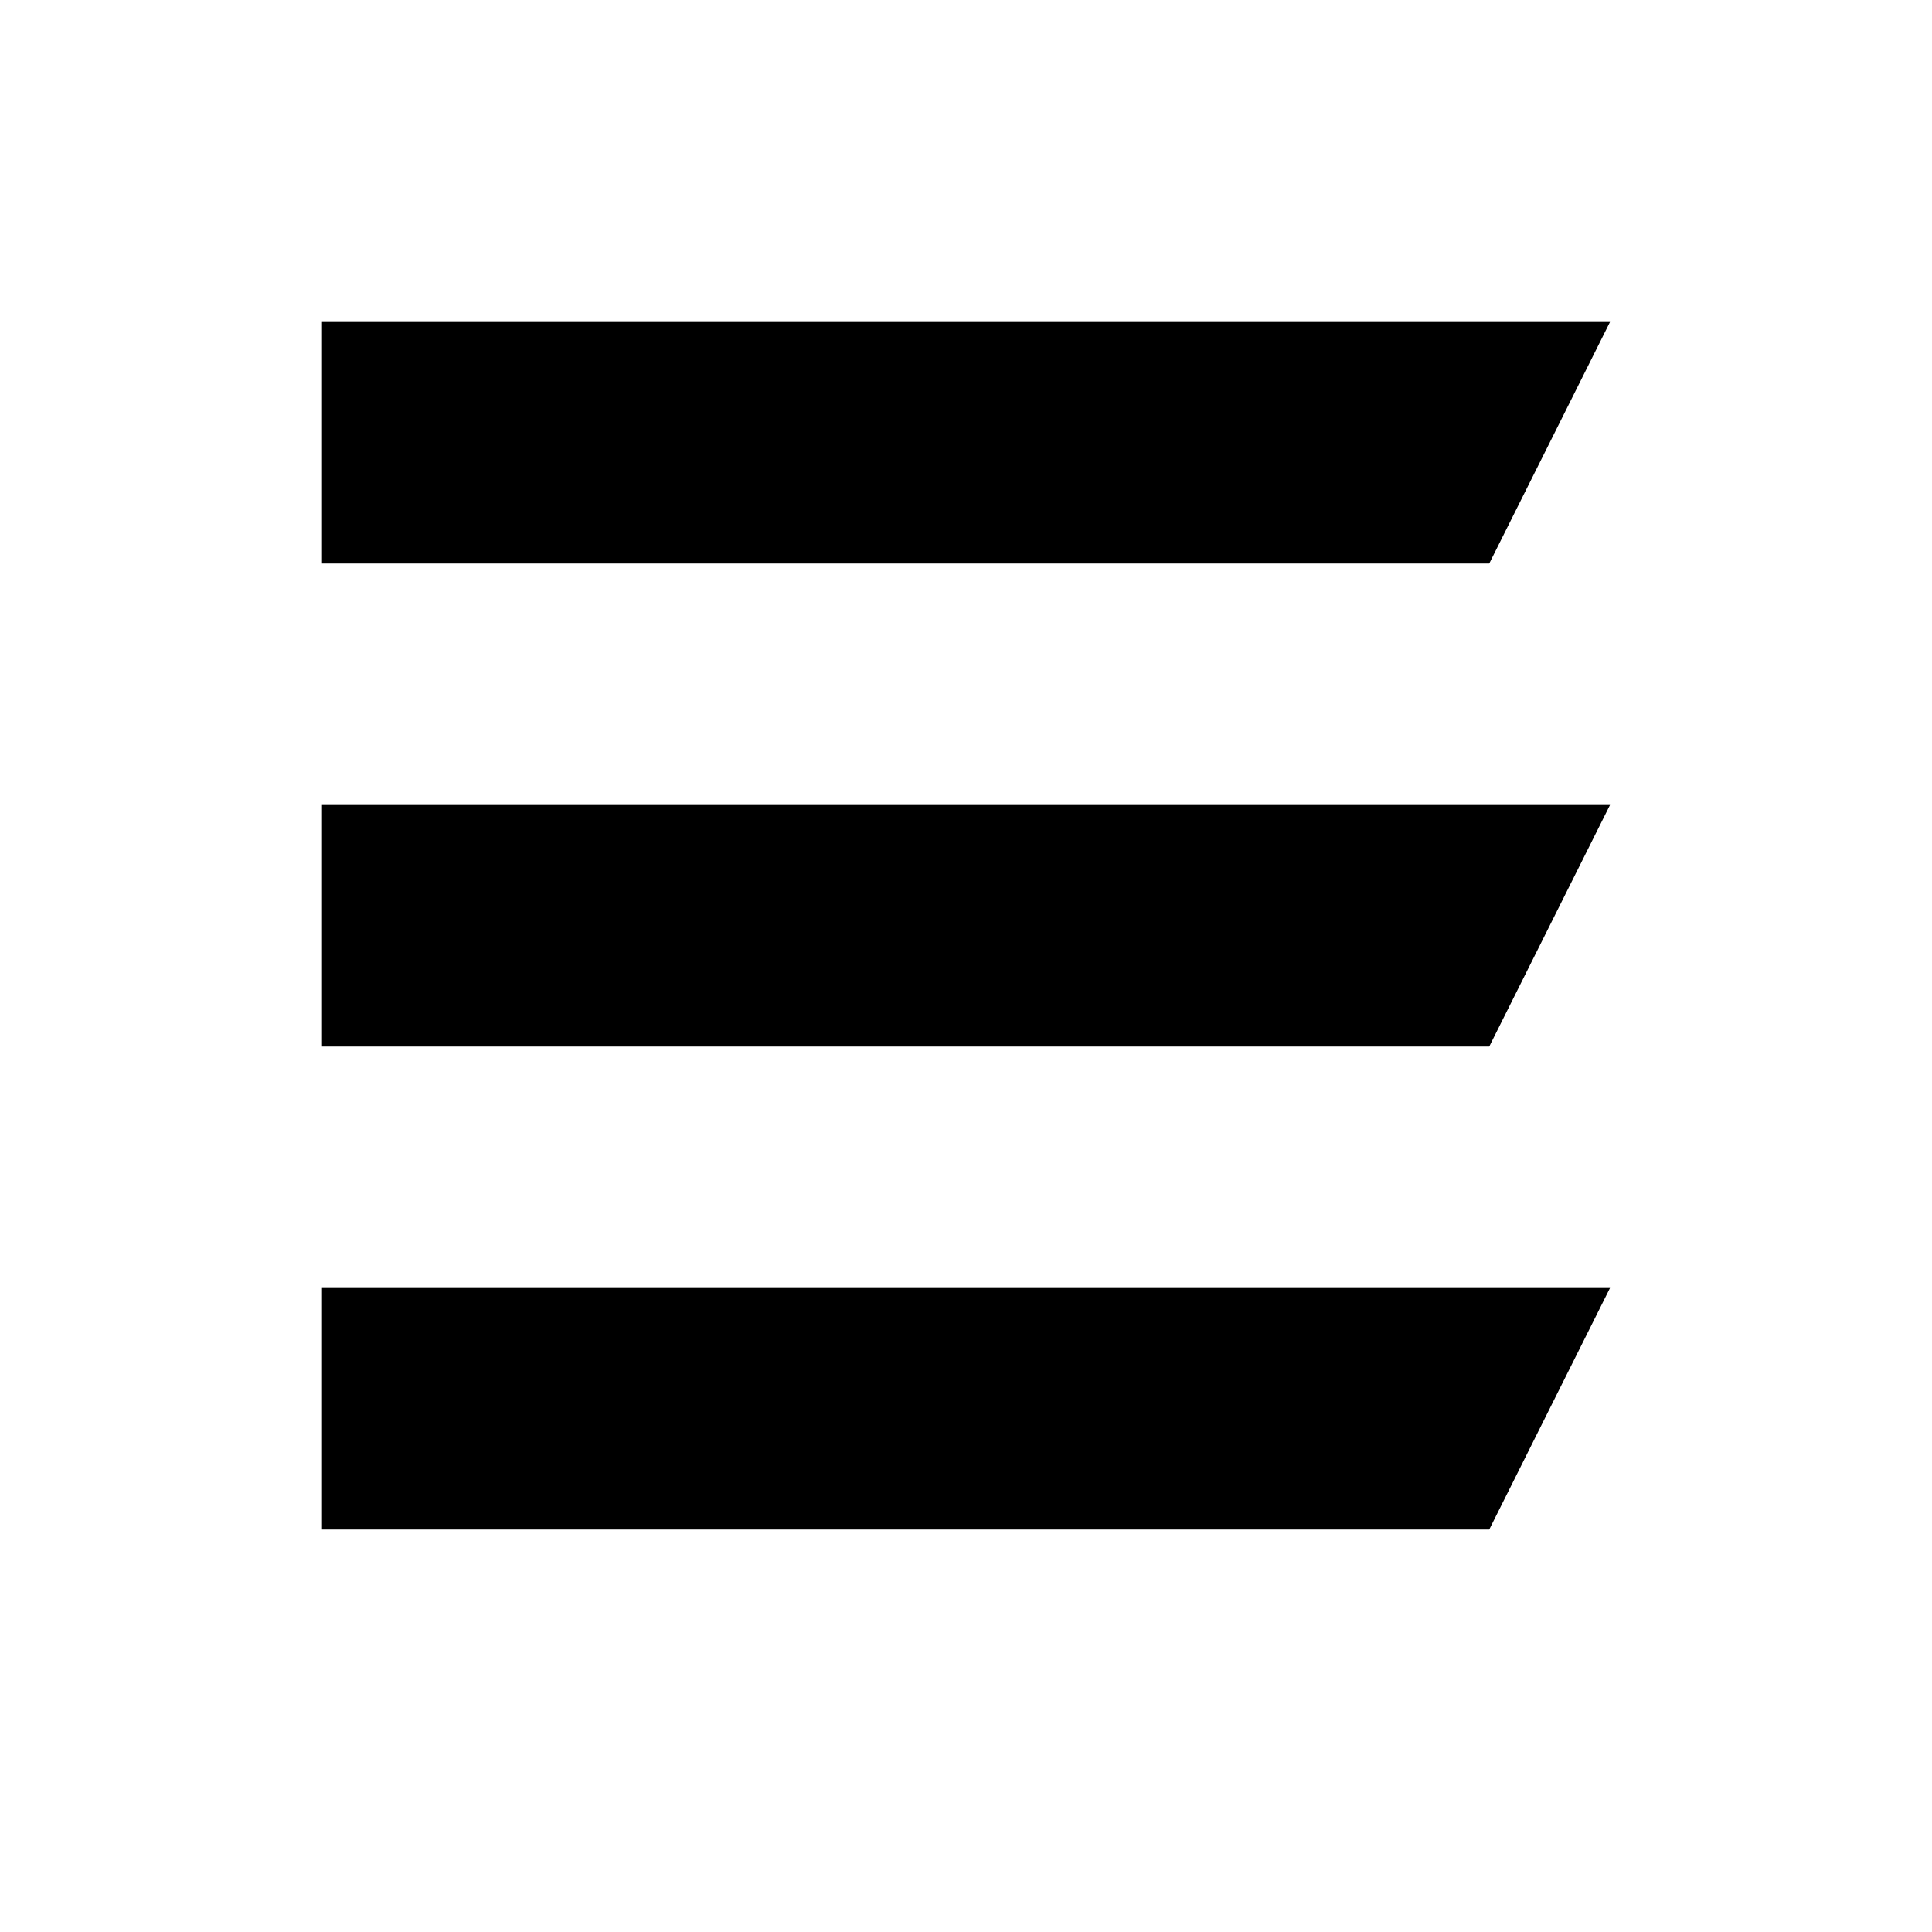
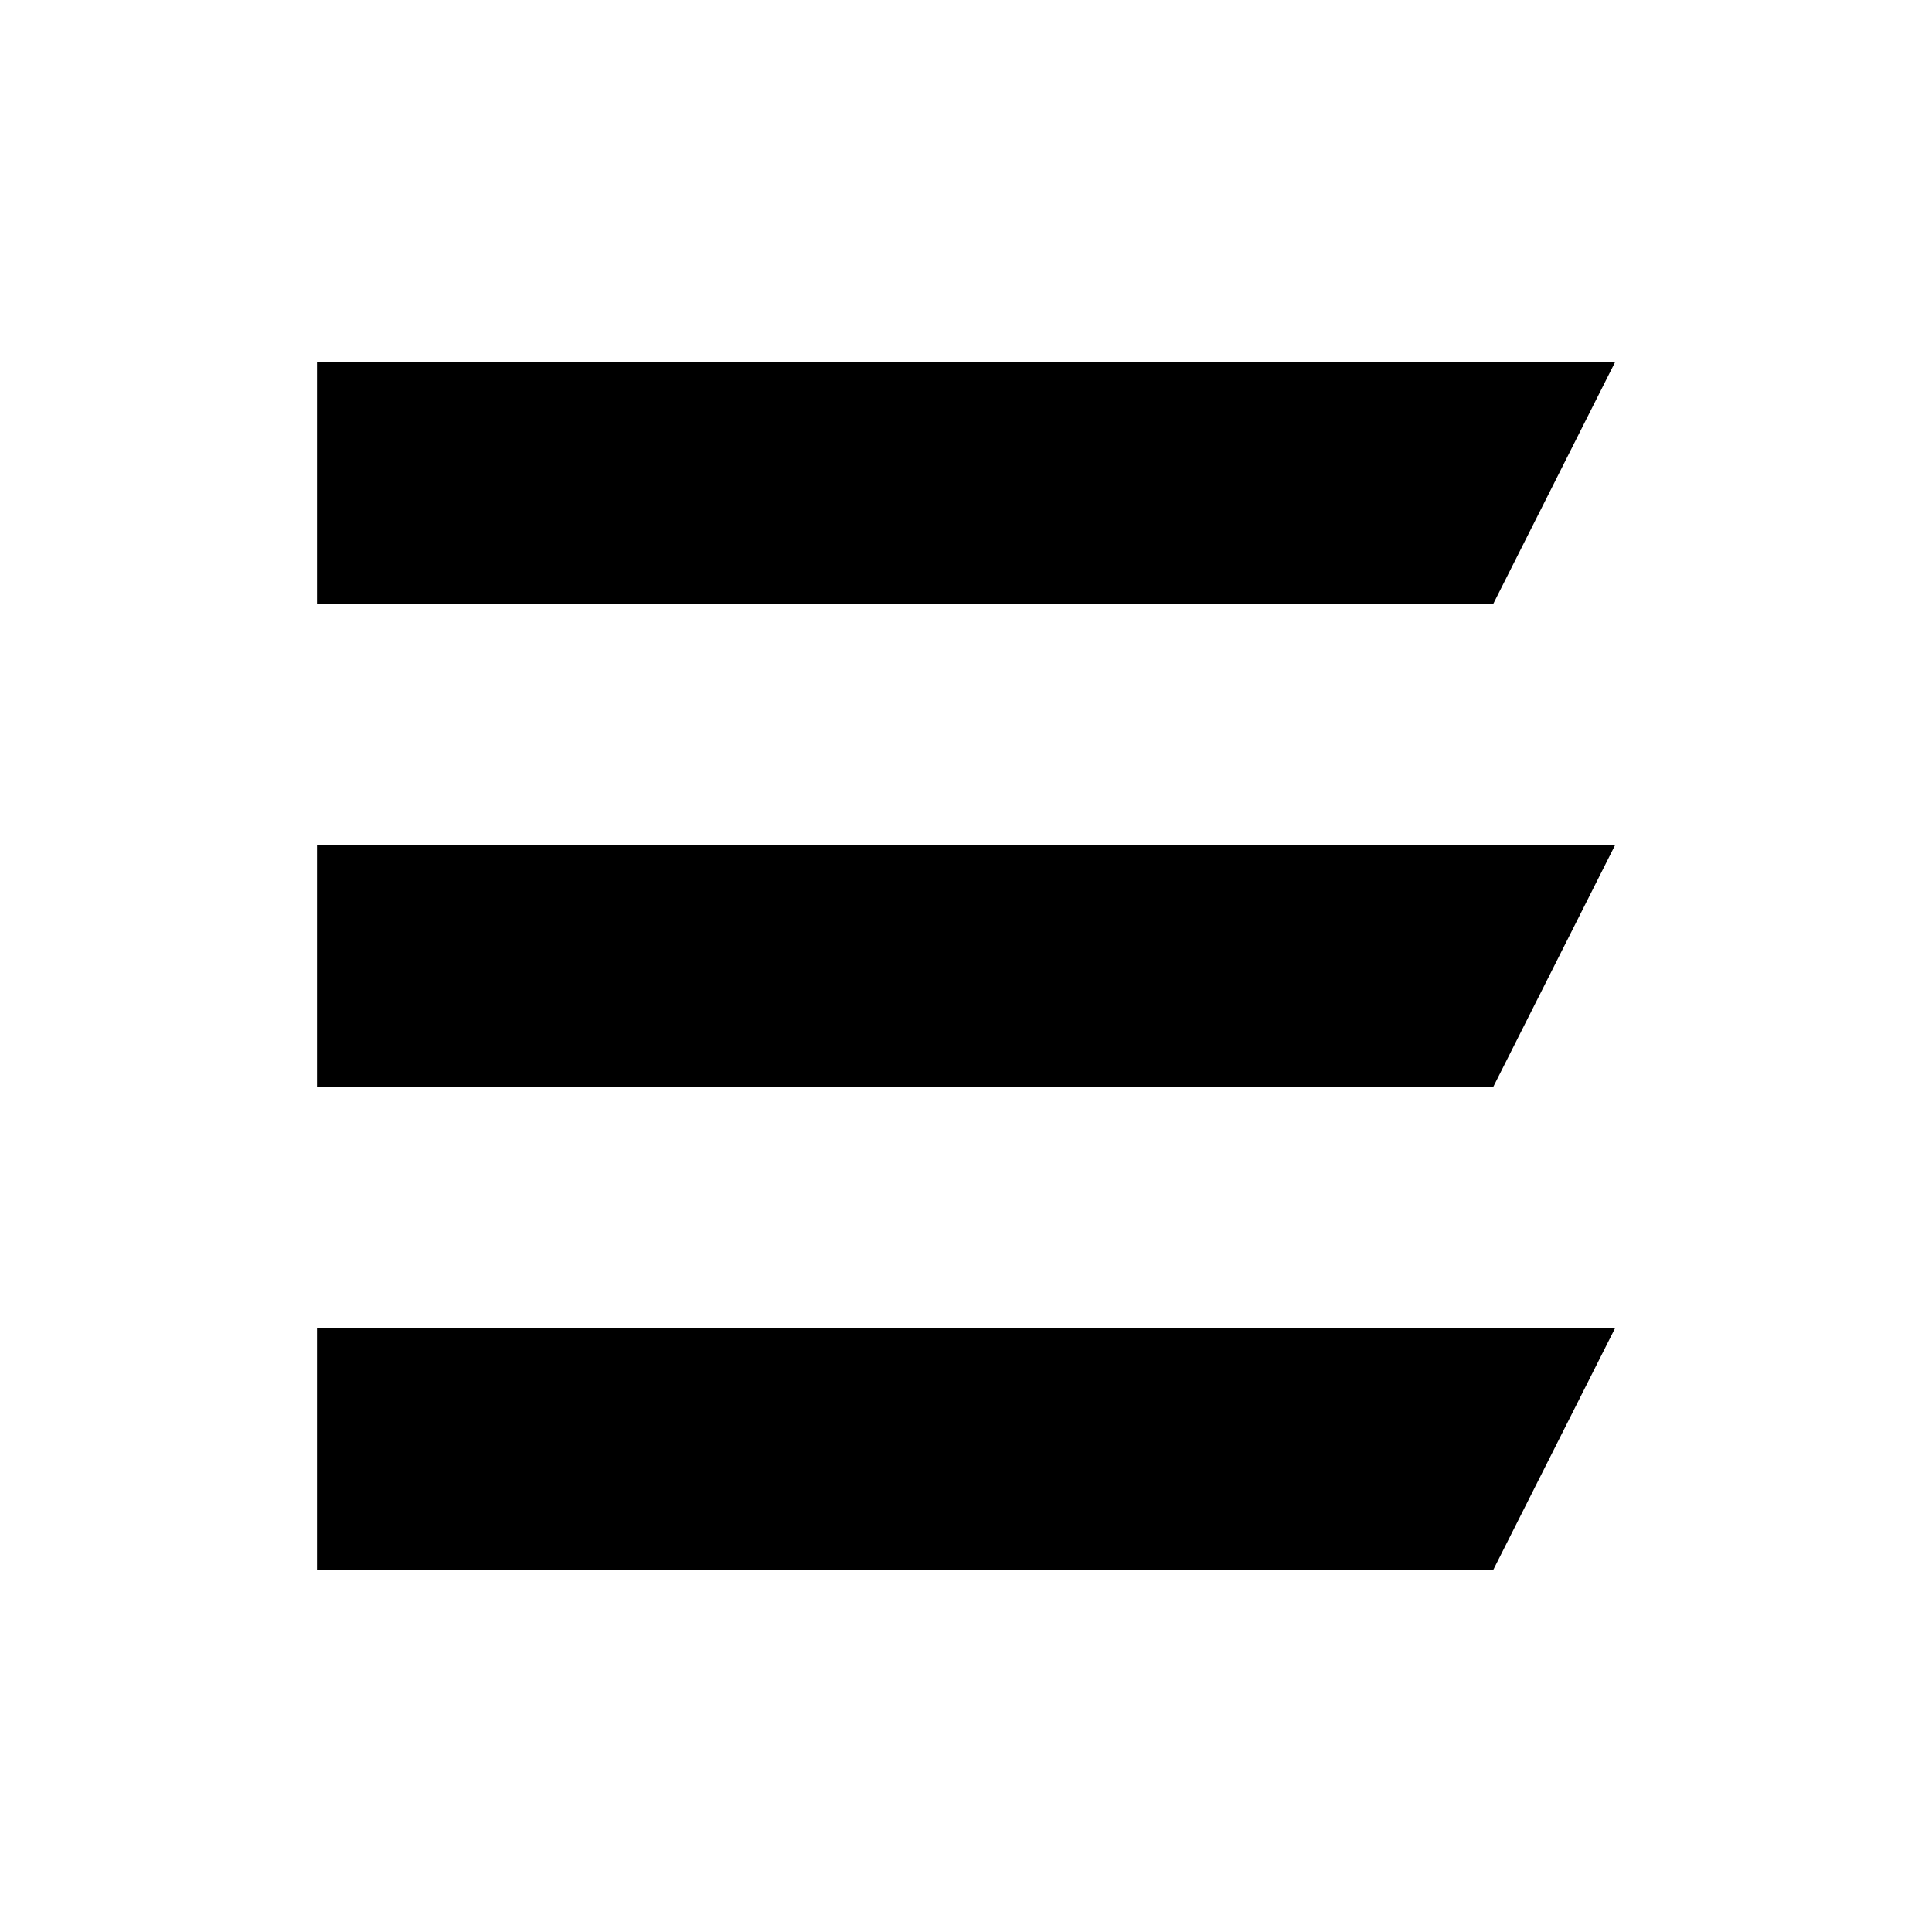
- <svg xmlns="http://www.w3.org/2000/svg" version="1.2" baseProfile="tiny" id="Layer_1" x="0px" y="0px" width="24px" height="24px" viewBox="0 0 24 24" xml:space="preserve">
-   <g>
-     <polygon points="20,4 4,4 4,7 18.5,7  " />
-     <polygon points="4,13 18.5,13 20,10 4,10  " />
-     <polygon points="4,19 18.5,19 20,16 4,16  " />
+ <svg xmlns="http://www.w3.org/2000/svg" version="1.1" id="Layer_1" x="0px" y="0px" width="64px" height="64px" viewBox="-102.5 127.5 64 64" enable-background="new -102.5 127.5 64 64" xml:space="preserve">
+   <g id="_x32_4px_Boxes">
+     <rect x="-102.5" y="127.5" fill="none" width="64" height="64" />
  </g>
+   <polygon points="-49,139.5 -92,139.5 -92,147.5 -53.032,147.5 " />
+   <polygon points="-92,163.5 -53.032,163.5 -49,155.5 -92,155.5 " />
+   <polygon points="-92,179.5 -53.032,179.5 -49,171.5 -92,171.5 " />
</svg>
